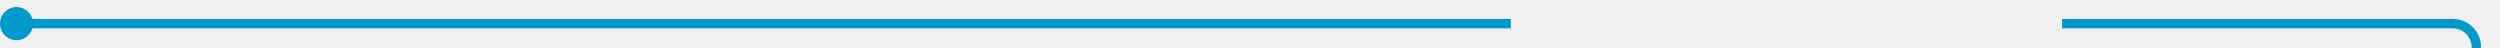
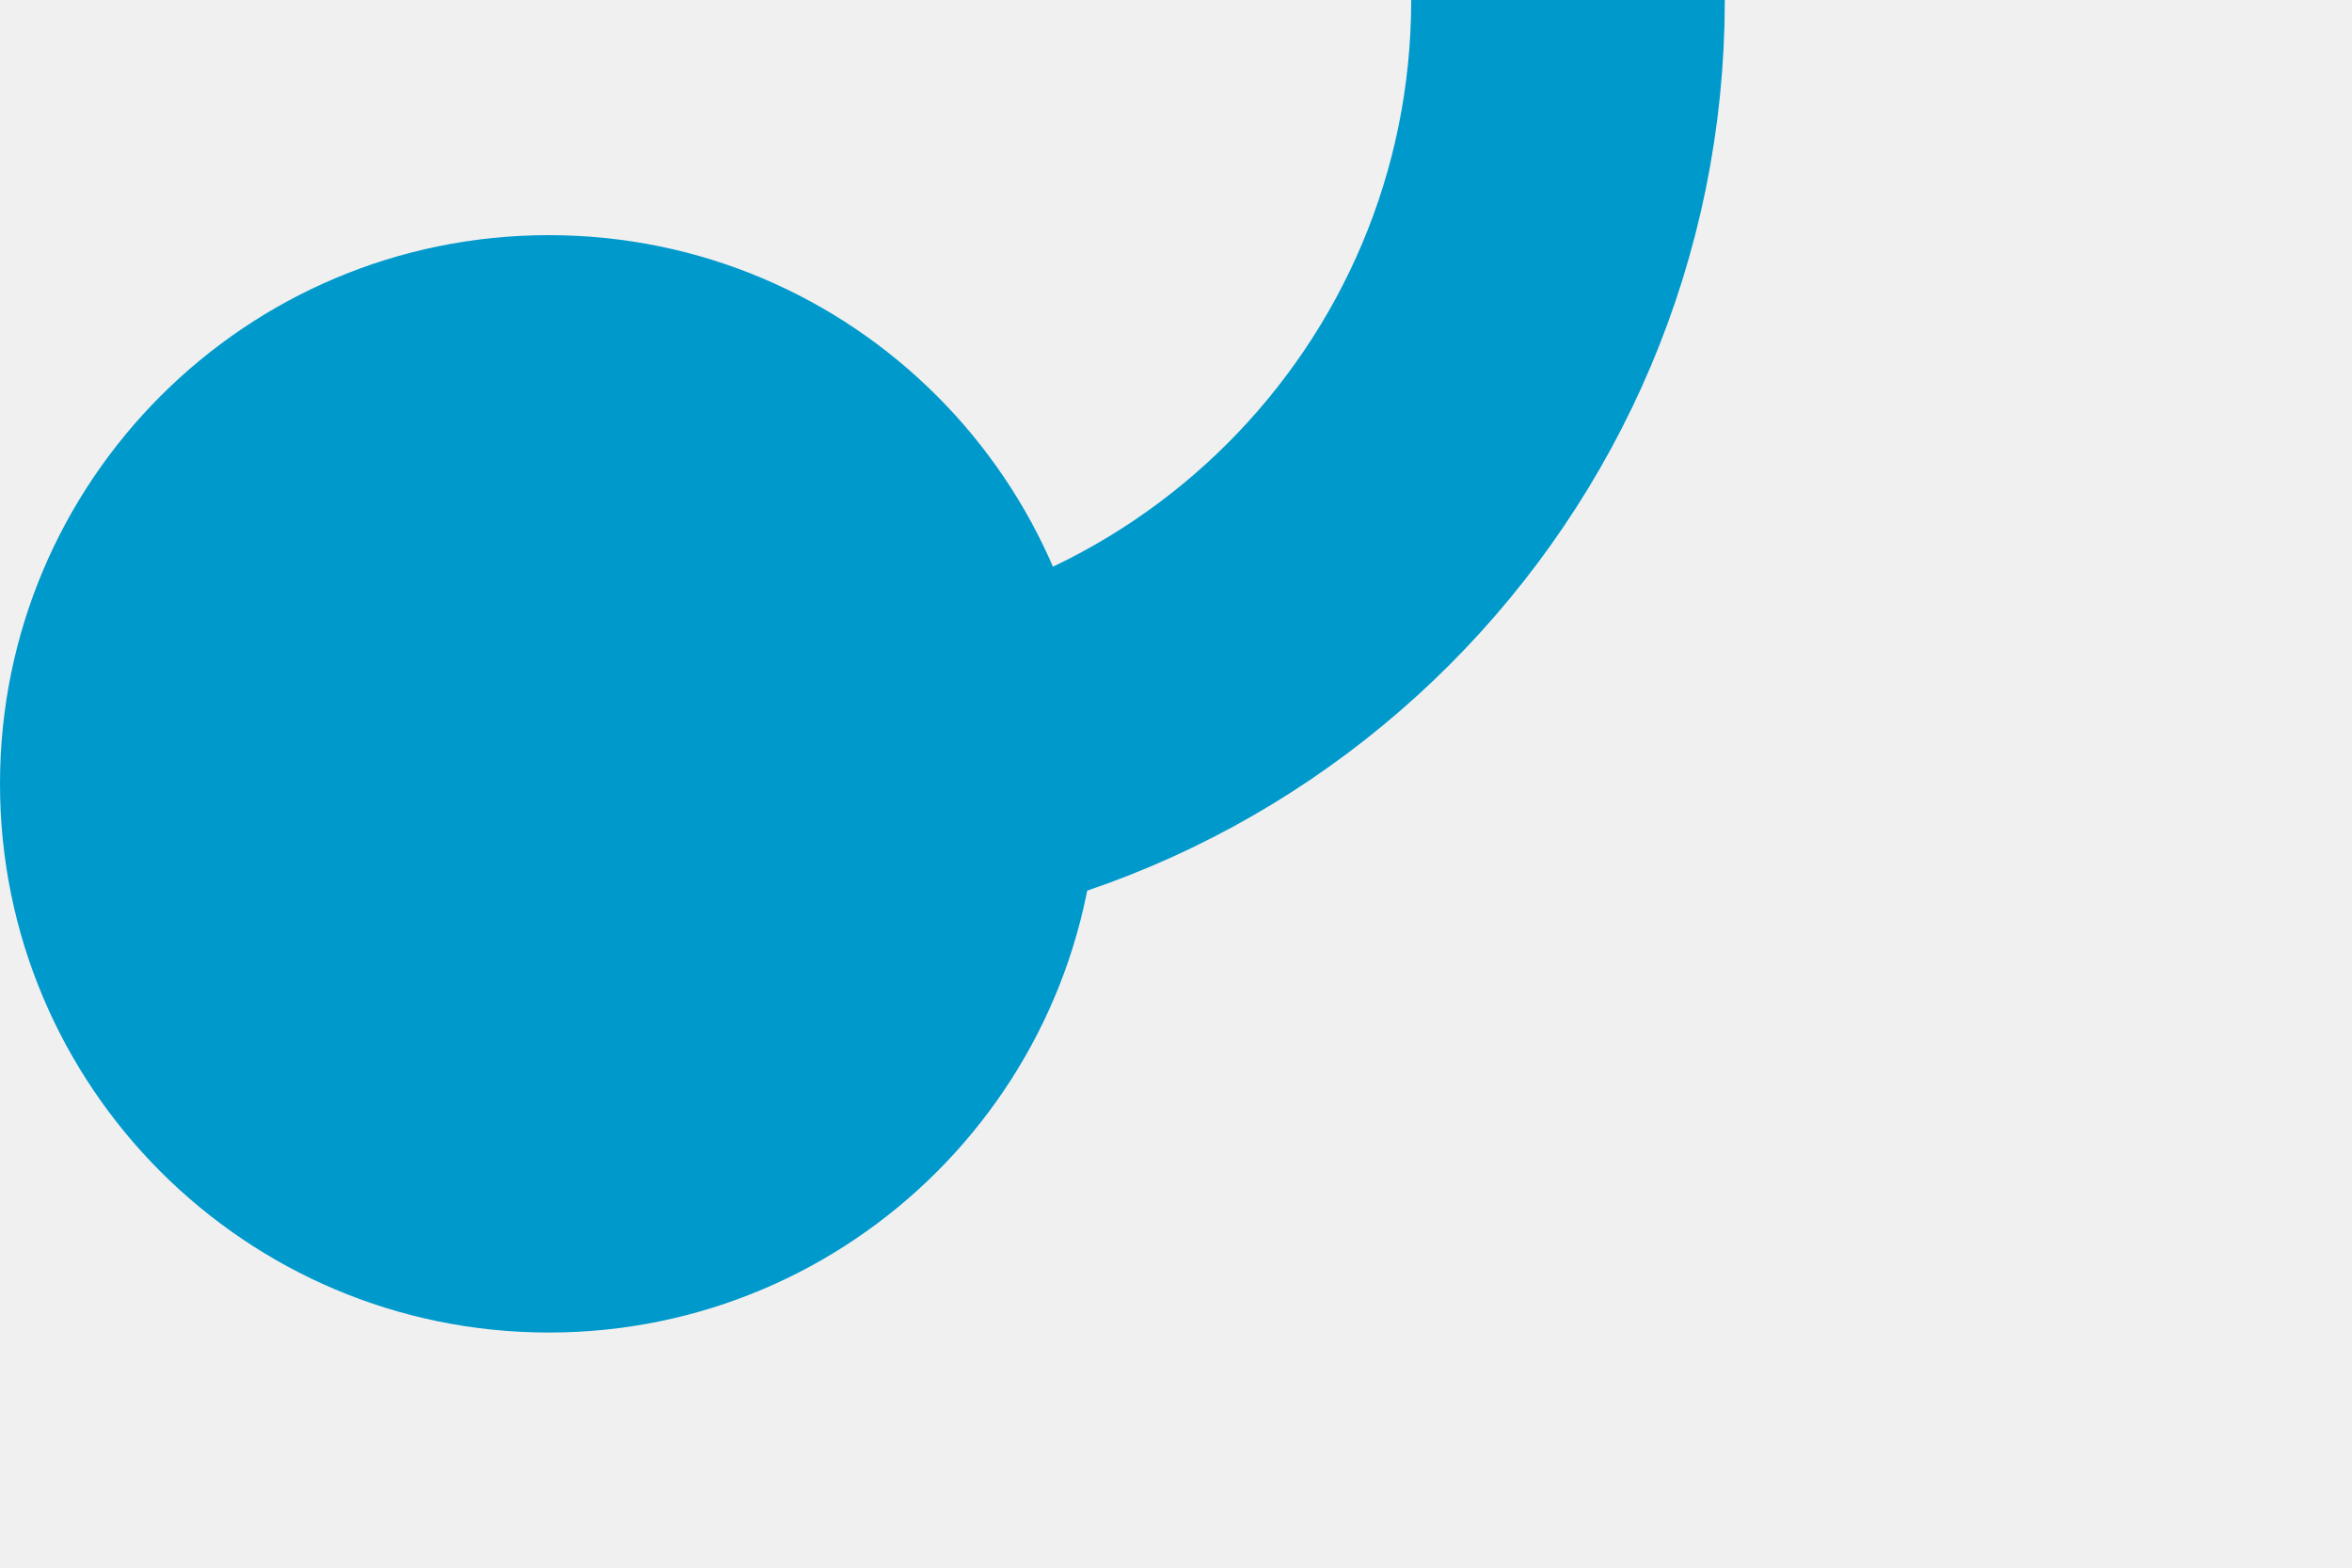
- <svg xmlns="http://www.w3.org/2000/svg" version="1.1" width="529px" height="10px" preserveAspectRatio="xMinYMid meet" viewBox="1421 1827  529 8">
+ <svg xmlns="http://www.w3.org/2000/svg" version="1.1" width="15px" height="10px" preserveAspectRatio="xMinYMid meet" viewBox="1556 861  15 8">
  <defs>
-     <mask fill="white" id="clip753">
-       <path d="M 1740.683 1816  L 1857.317 1816  L 1857.317 1846  L 1740.683 1846  Z M 1411 1816  L 2049 1816  L 2049 1978  L 1411 1978  Z " fill-rule="evenodd" />
+     <mask fill="white" id="clip868">
+       <path d="M 1800 774  L 1920 774  L 1920 826  L 1800 826  Z M 1546 590  L 2040 590  L 2040 875  L 1546 875  Z " fill-rule="evenodd" />
    </mask>
  </defs>
-   <path d="M 1423 1831  L 1940 1831  A 5 5 0 0 1 1945 1836 L 1945 1963  A 5 5 0 0 0 1950 1968 L 2037 1968  " stroke-width="2" stroke="#0099cc" fill="none" mask="url(#clip753)" />
-   <path d="M 1424.5 1827.5  A 3.5 3.5 0 0 0 1421 1831 A 3.5 3.5 0 0 0 1424.5 1834.5 A 3.5 3.5 0 0 0 1428 1831 A 3.5 3.5 0 0 0 1424.5 1827.5 Z M 2031.893 1963.707  L 2036.186 1968  L 2031.893 1972.293  L 2033.307 1973.707  L 2038.307 1968.707  L 2039.014 1968  L 2038.307 1967.293  L 2033.307 1962.293  L 2031.893 1963.707  Z " fill-rule="nonzero" fill="#0099cc" stroke="none" mask="url(#clip753)" />
+   <path d="M 1558 865  L 1561 865  A 5 5 0 0 0 1566 860 L 1566 805  A 5 5 0 0 1 1571 800 L 2015 800  A 5 5 0 0 0 2020 795 L 2020 605  A 5 5 0 0 1 2025 600 L 2028 600  " stroke-width="2" stroke="#0099cc" fill="none" mask="url(#clip868)" />
+   <path d="M 1559.5 861.5  A 3.5 3.5 0 0 0 1556 865 A 3.5 3.5 0 0 0 1559.5 868.5 A 3.5 3.5 0 0 0 1563 865 A 3.5 3.5 0 0 0 1559.5 861.5 Z M 2022.893 595.707  L 2027.186 600  L 2022.893 604.293  L 2024.307 605.707  L 2029.307 600.707  L 2030.014 600  L 2029.307 599.293  L 2024.307 594.293  L 2022.893 595.707  Z " fill-rule="nonzero" fill="#0099cc" stroke="none" mask="url(#clip868)" />
</svg>
